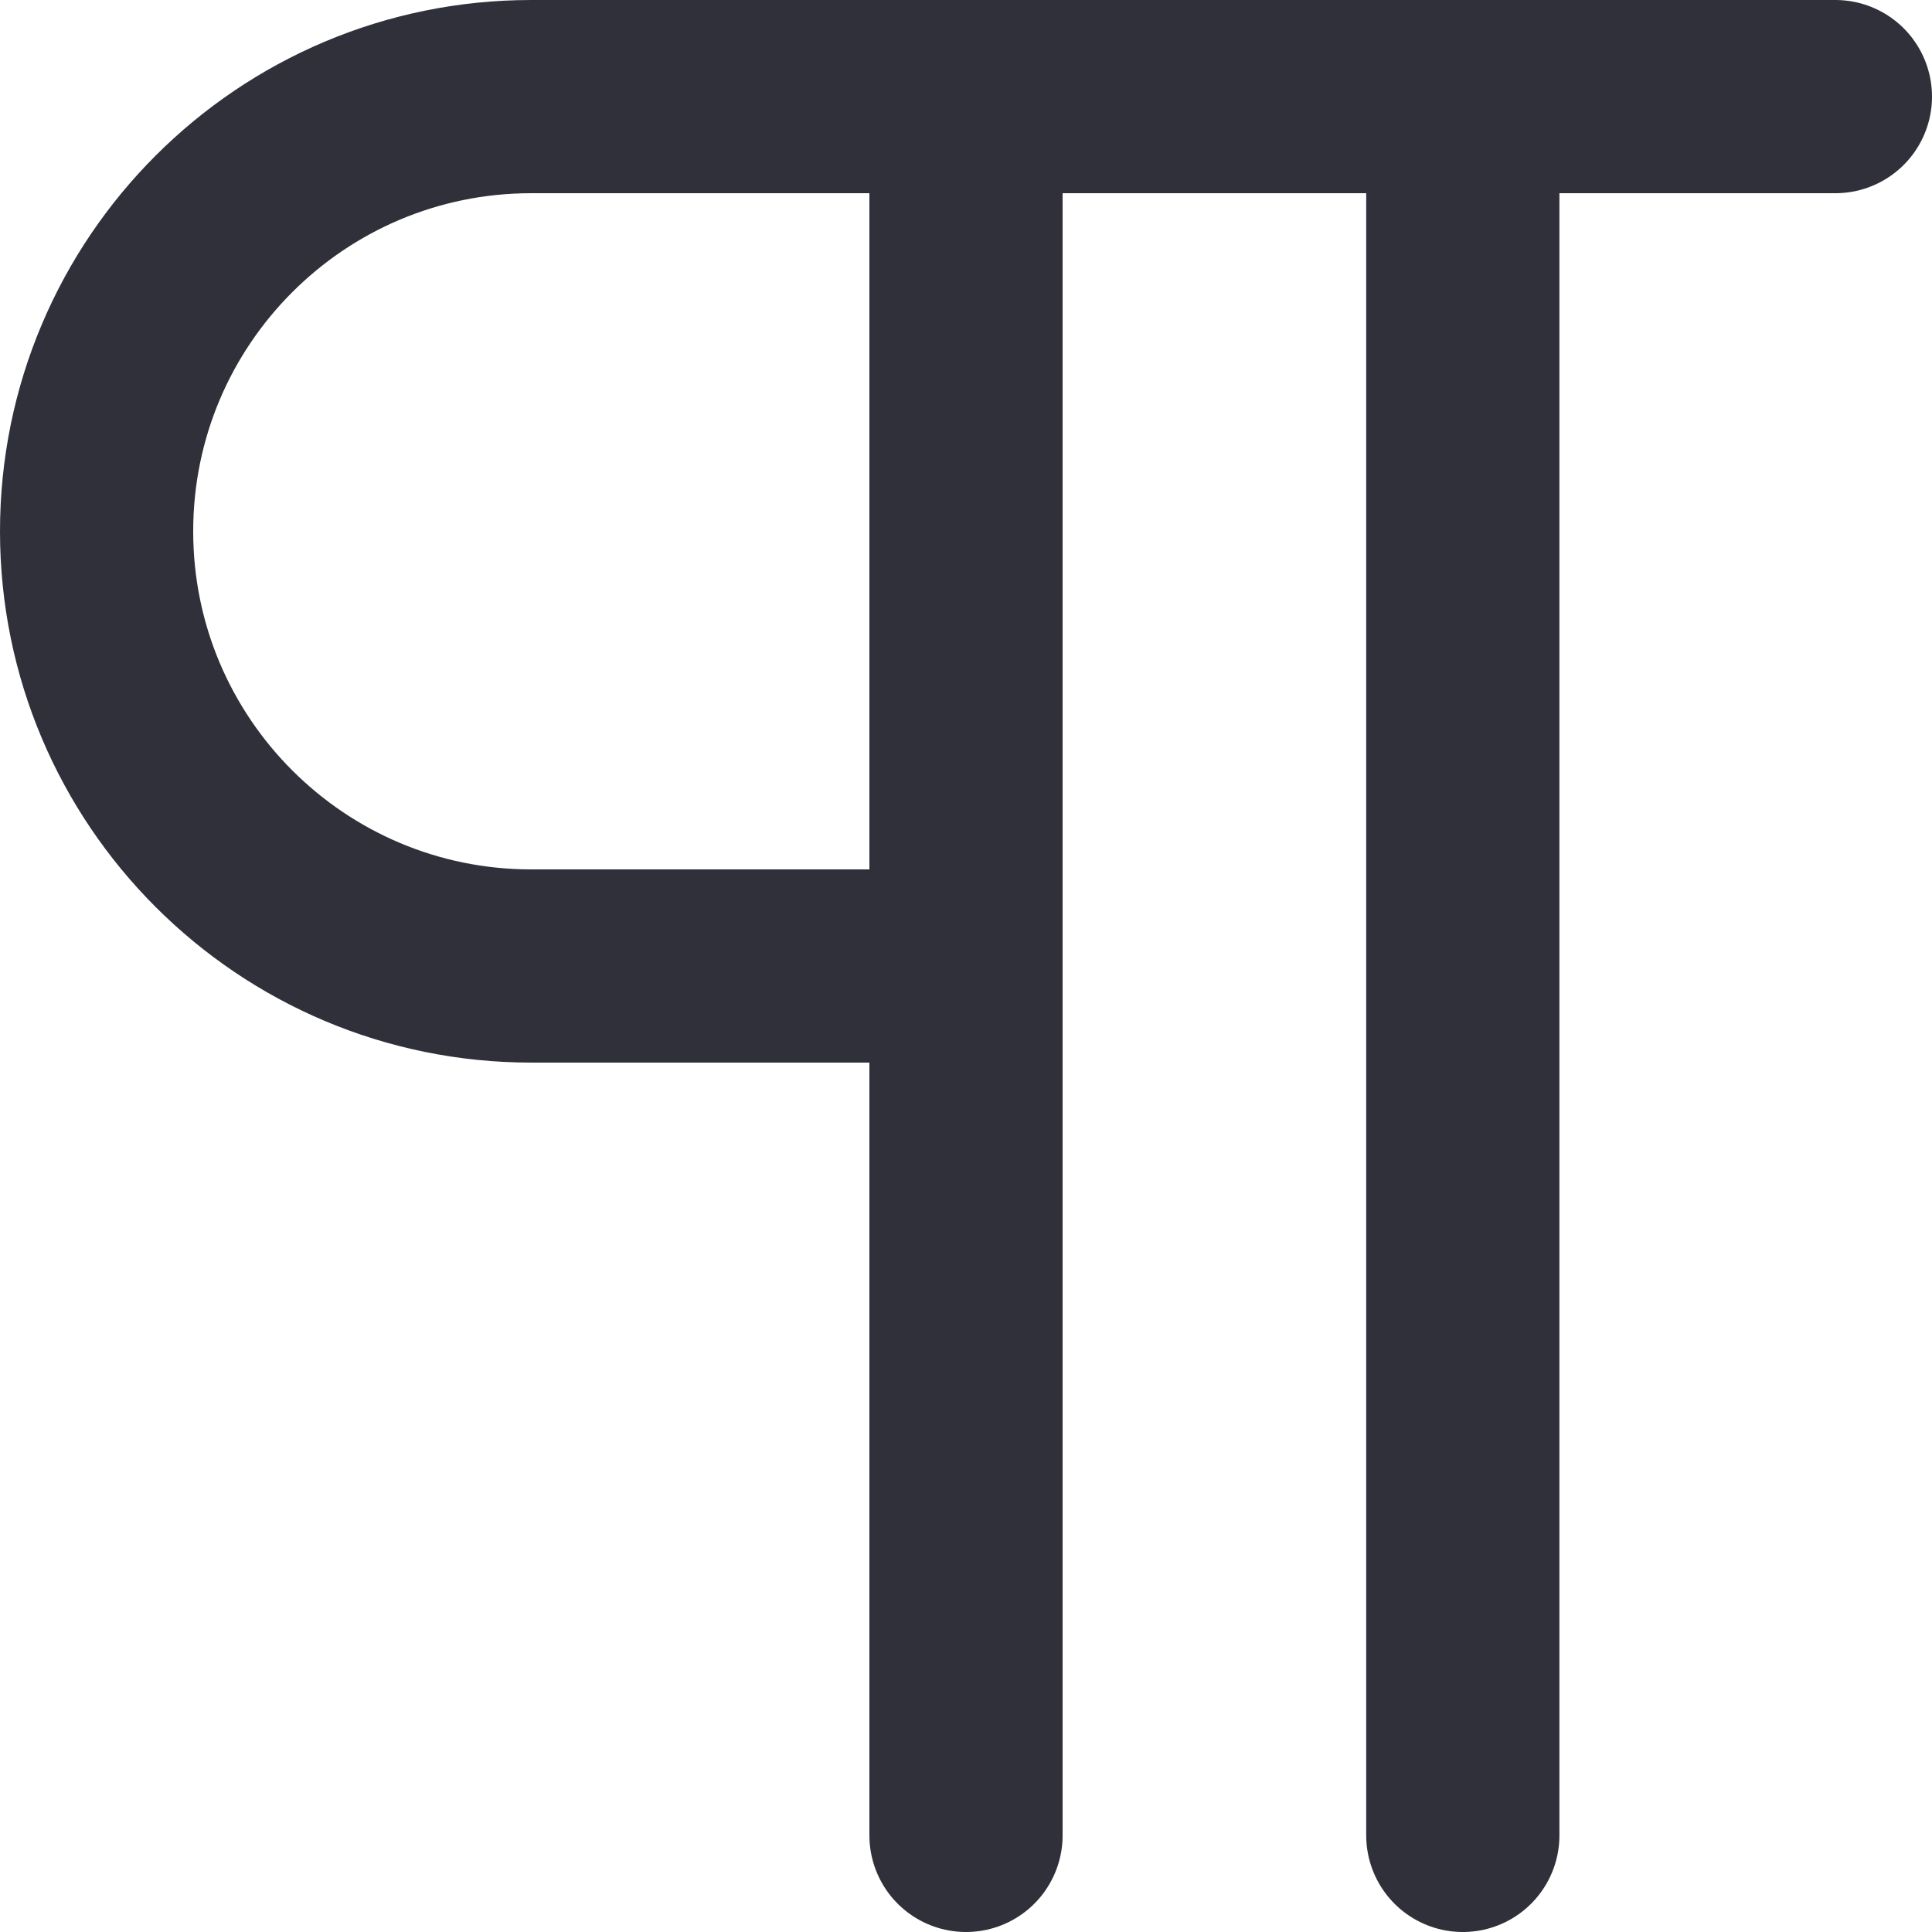
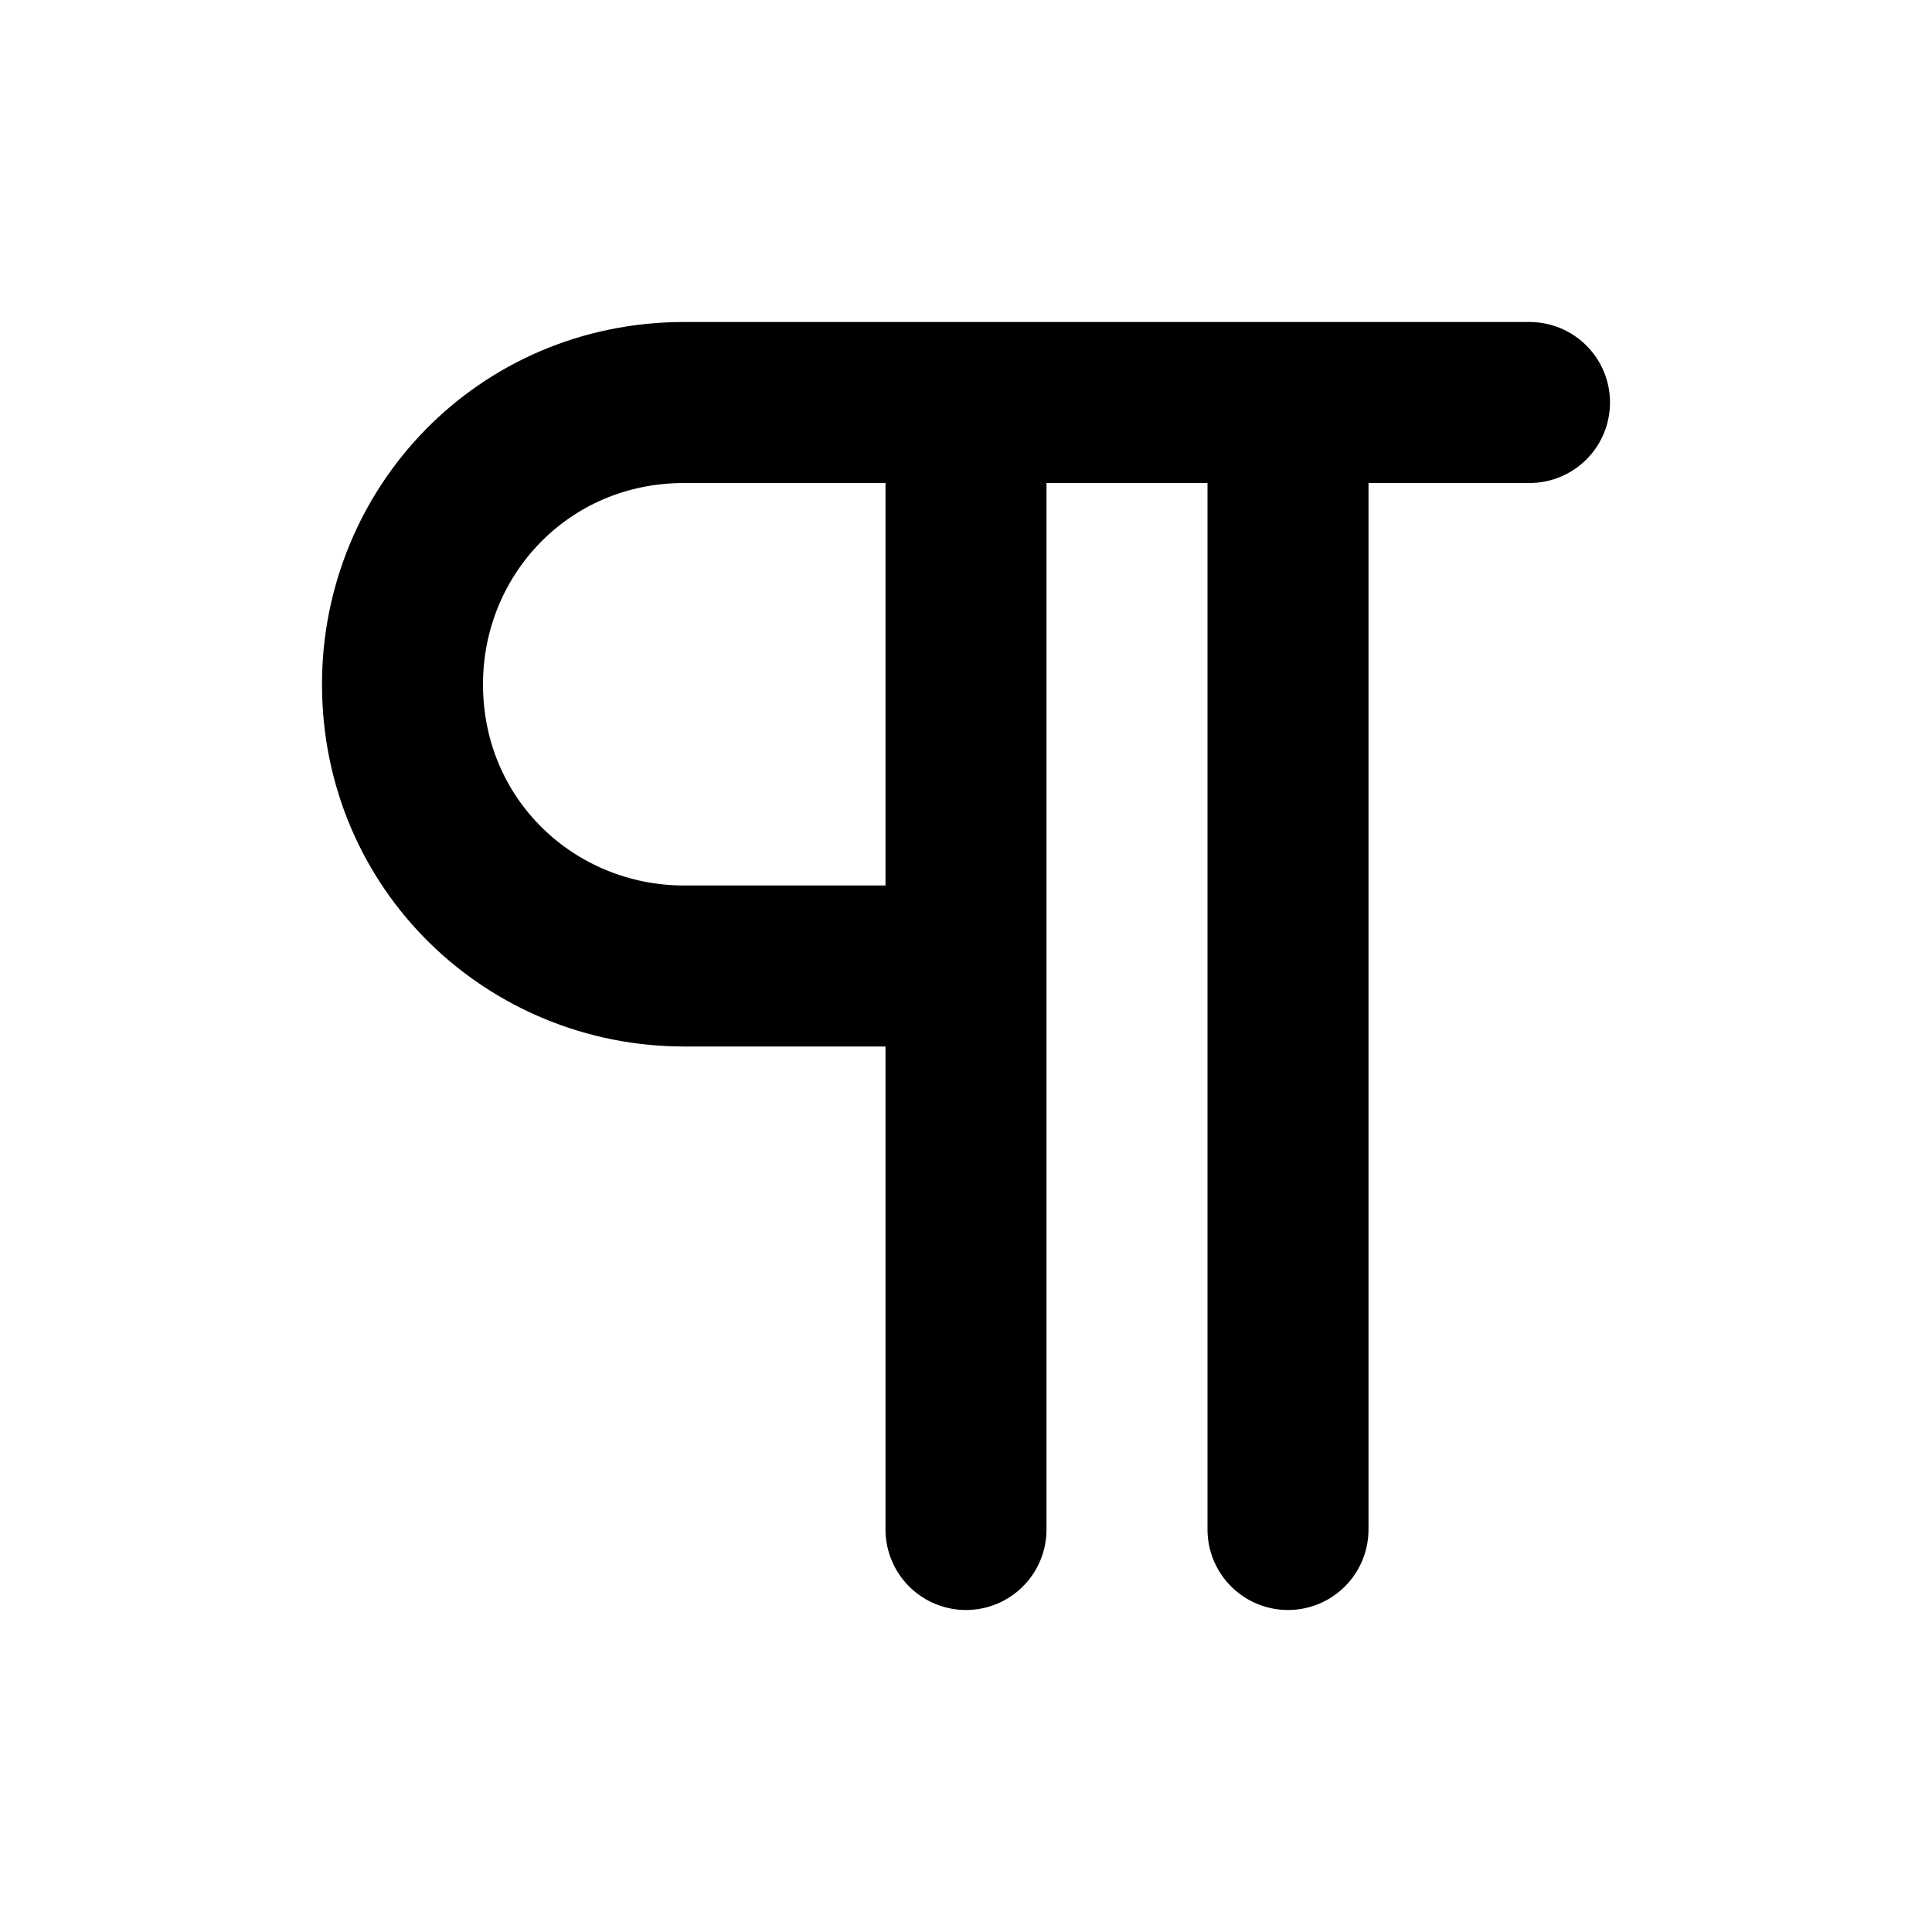
- <svg xmlns="http://www.w3.org/2000/svg" width="20" height="20" fill="none" viewBox="0 0 20 20">
-   <path stroke="#2F3039" stroke-linecap="round" stroke-linejoin="round" stroke-width="2" d="M10 1v18m5.143-18v18M19 1H5.5a4.5 4.5 0 0 0 0 9H10" />
+ <svg xmlns="http://www.w3.org/2000/svg" fill="none" viewBox="0 0 24 24">
+   <path stroke="currentColor" stroke-linecap="round" stroke-linejoin="round" stroke-width="2" d="M12 5v7m0 7v-7m4-7v14m3-14H8.5C6.5 5 5 6.6 5 8.5v0c0 2 1.6 3.5 3.5 3.5H12" />
</svg>
